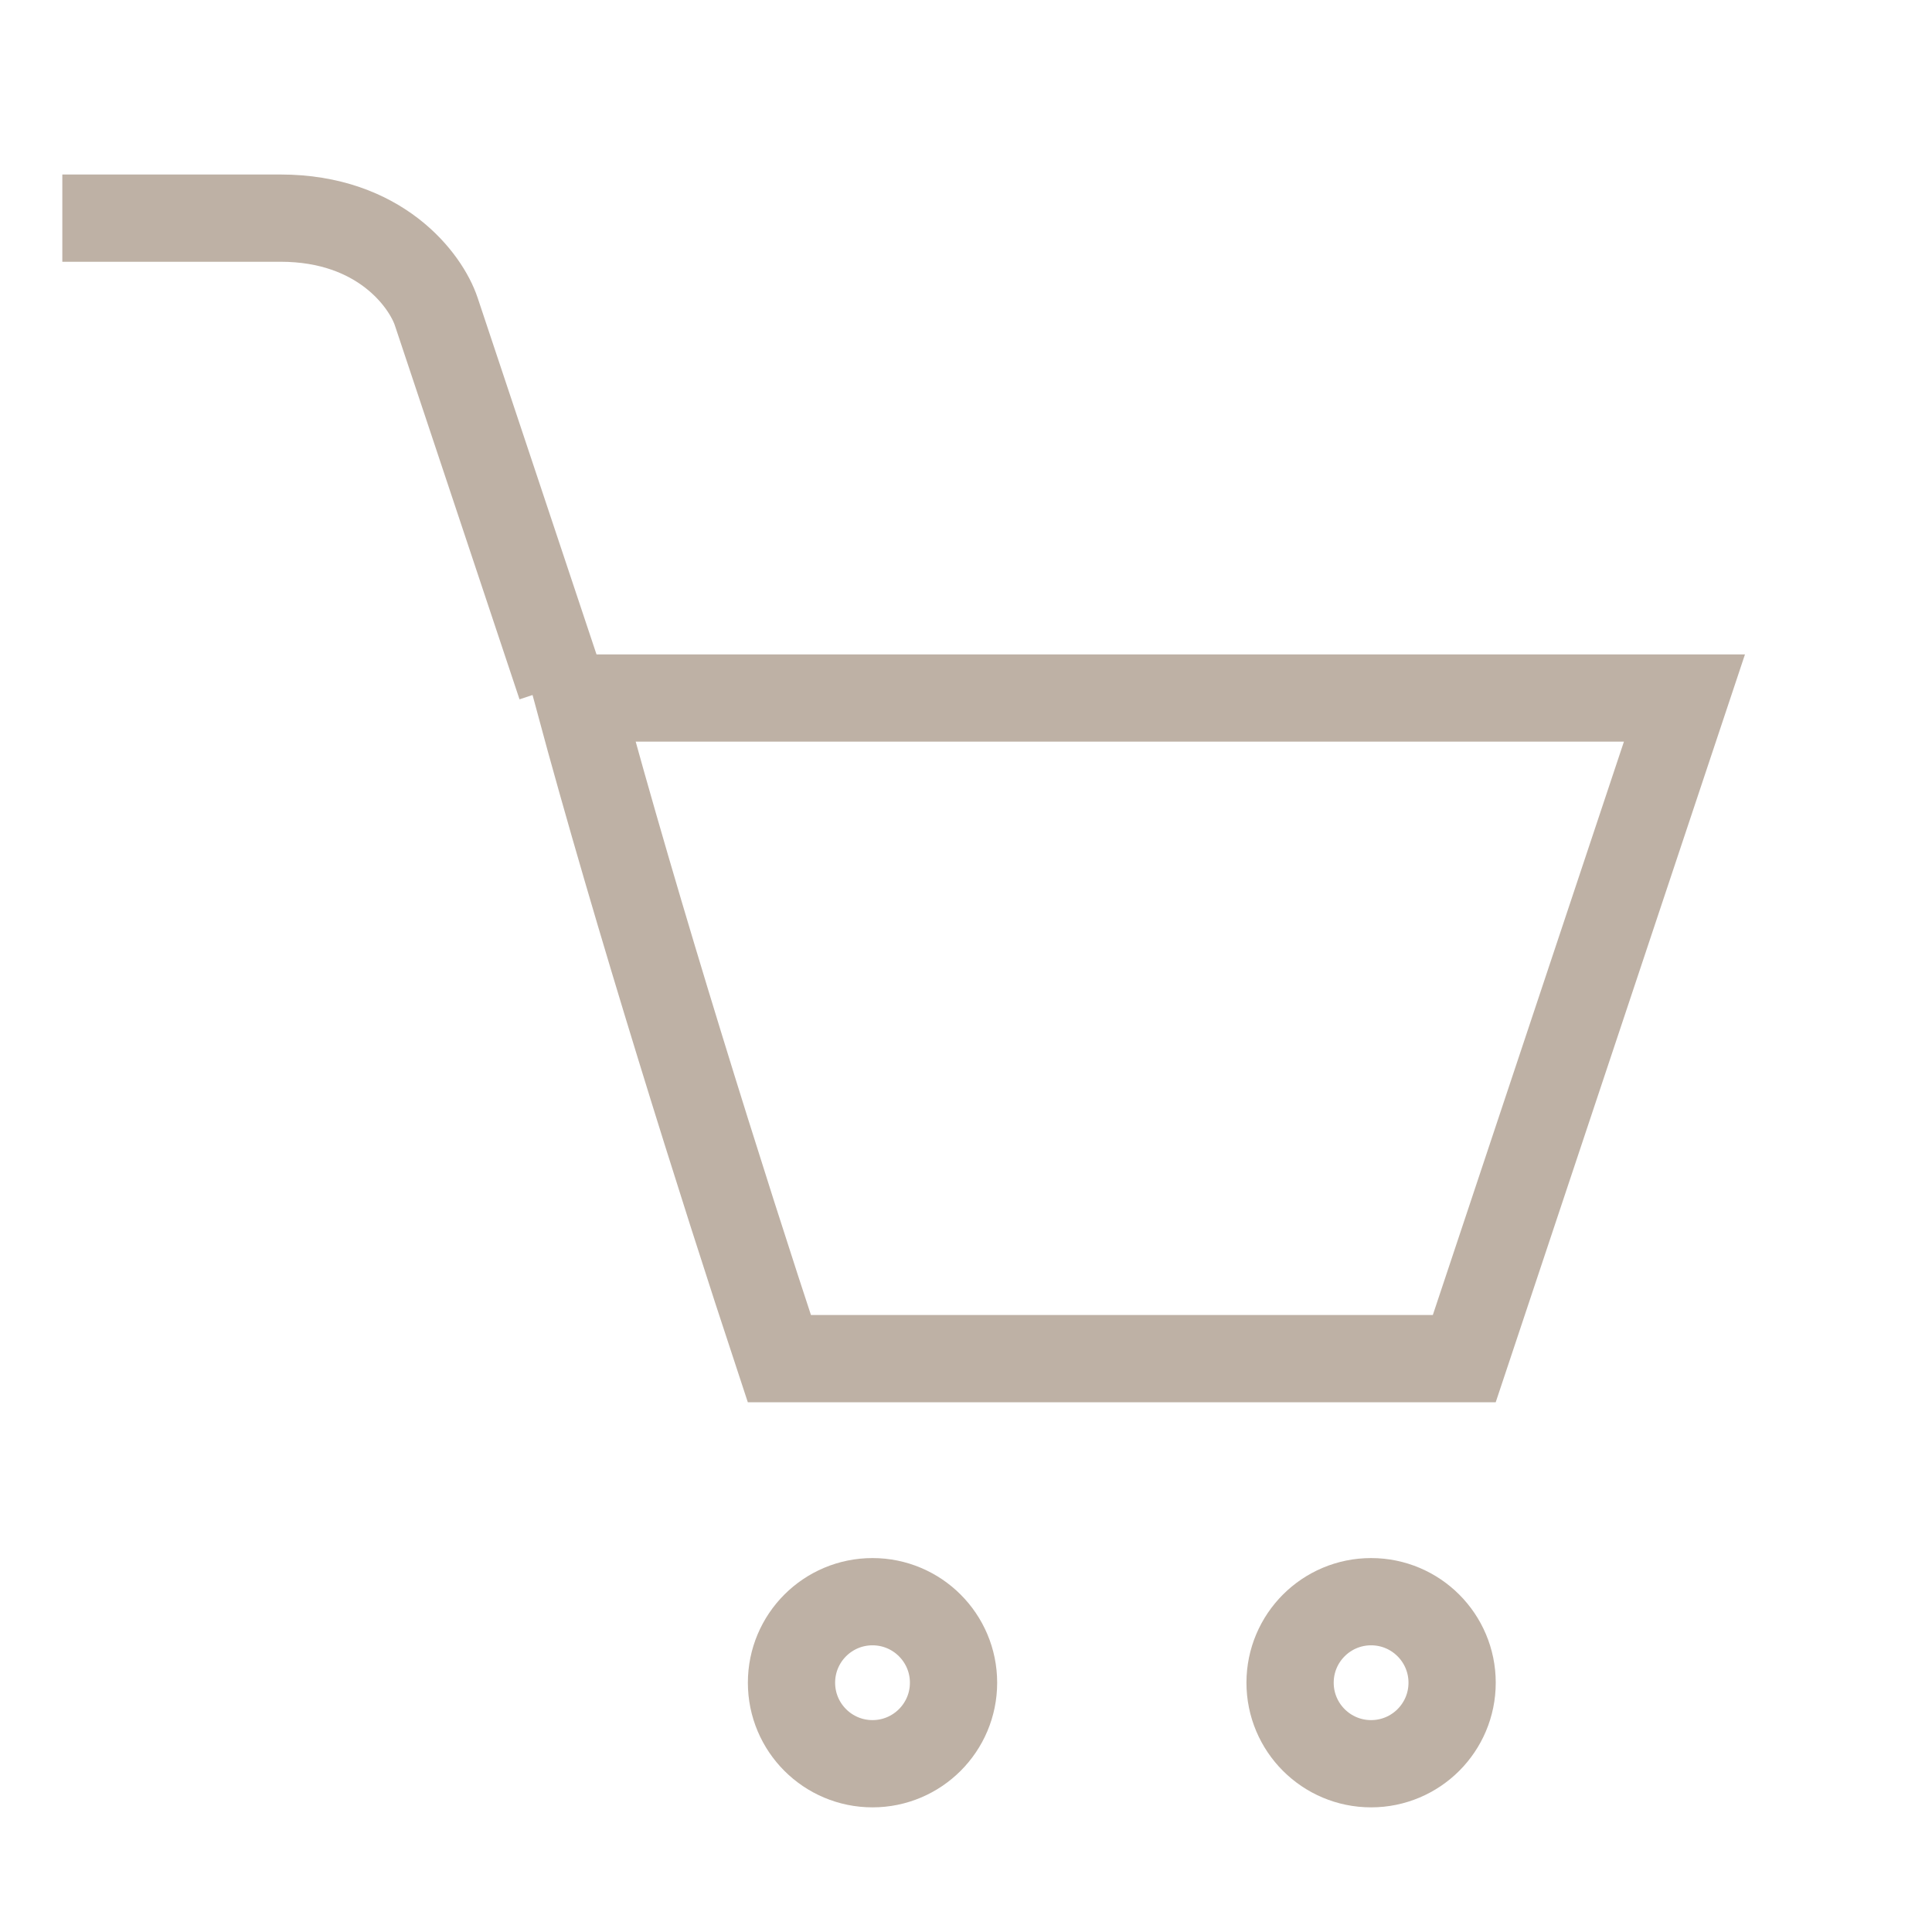
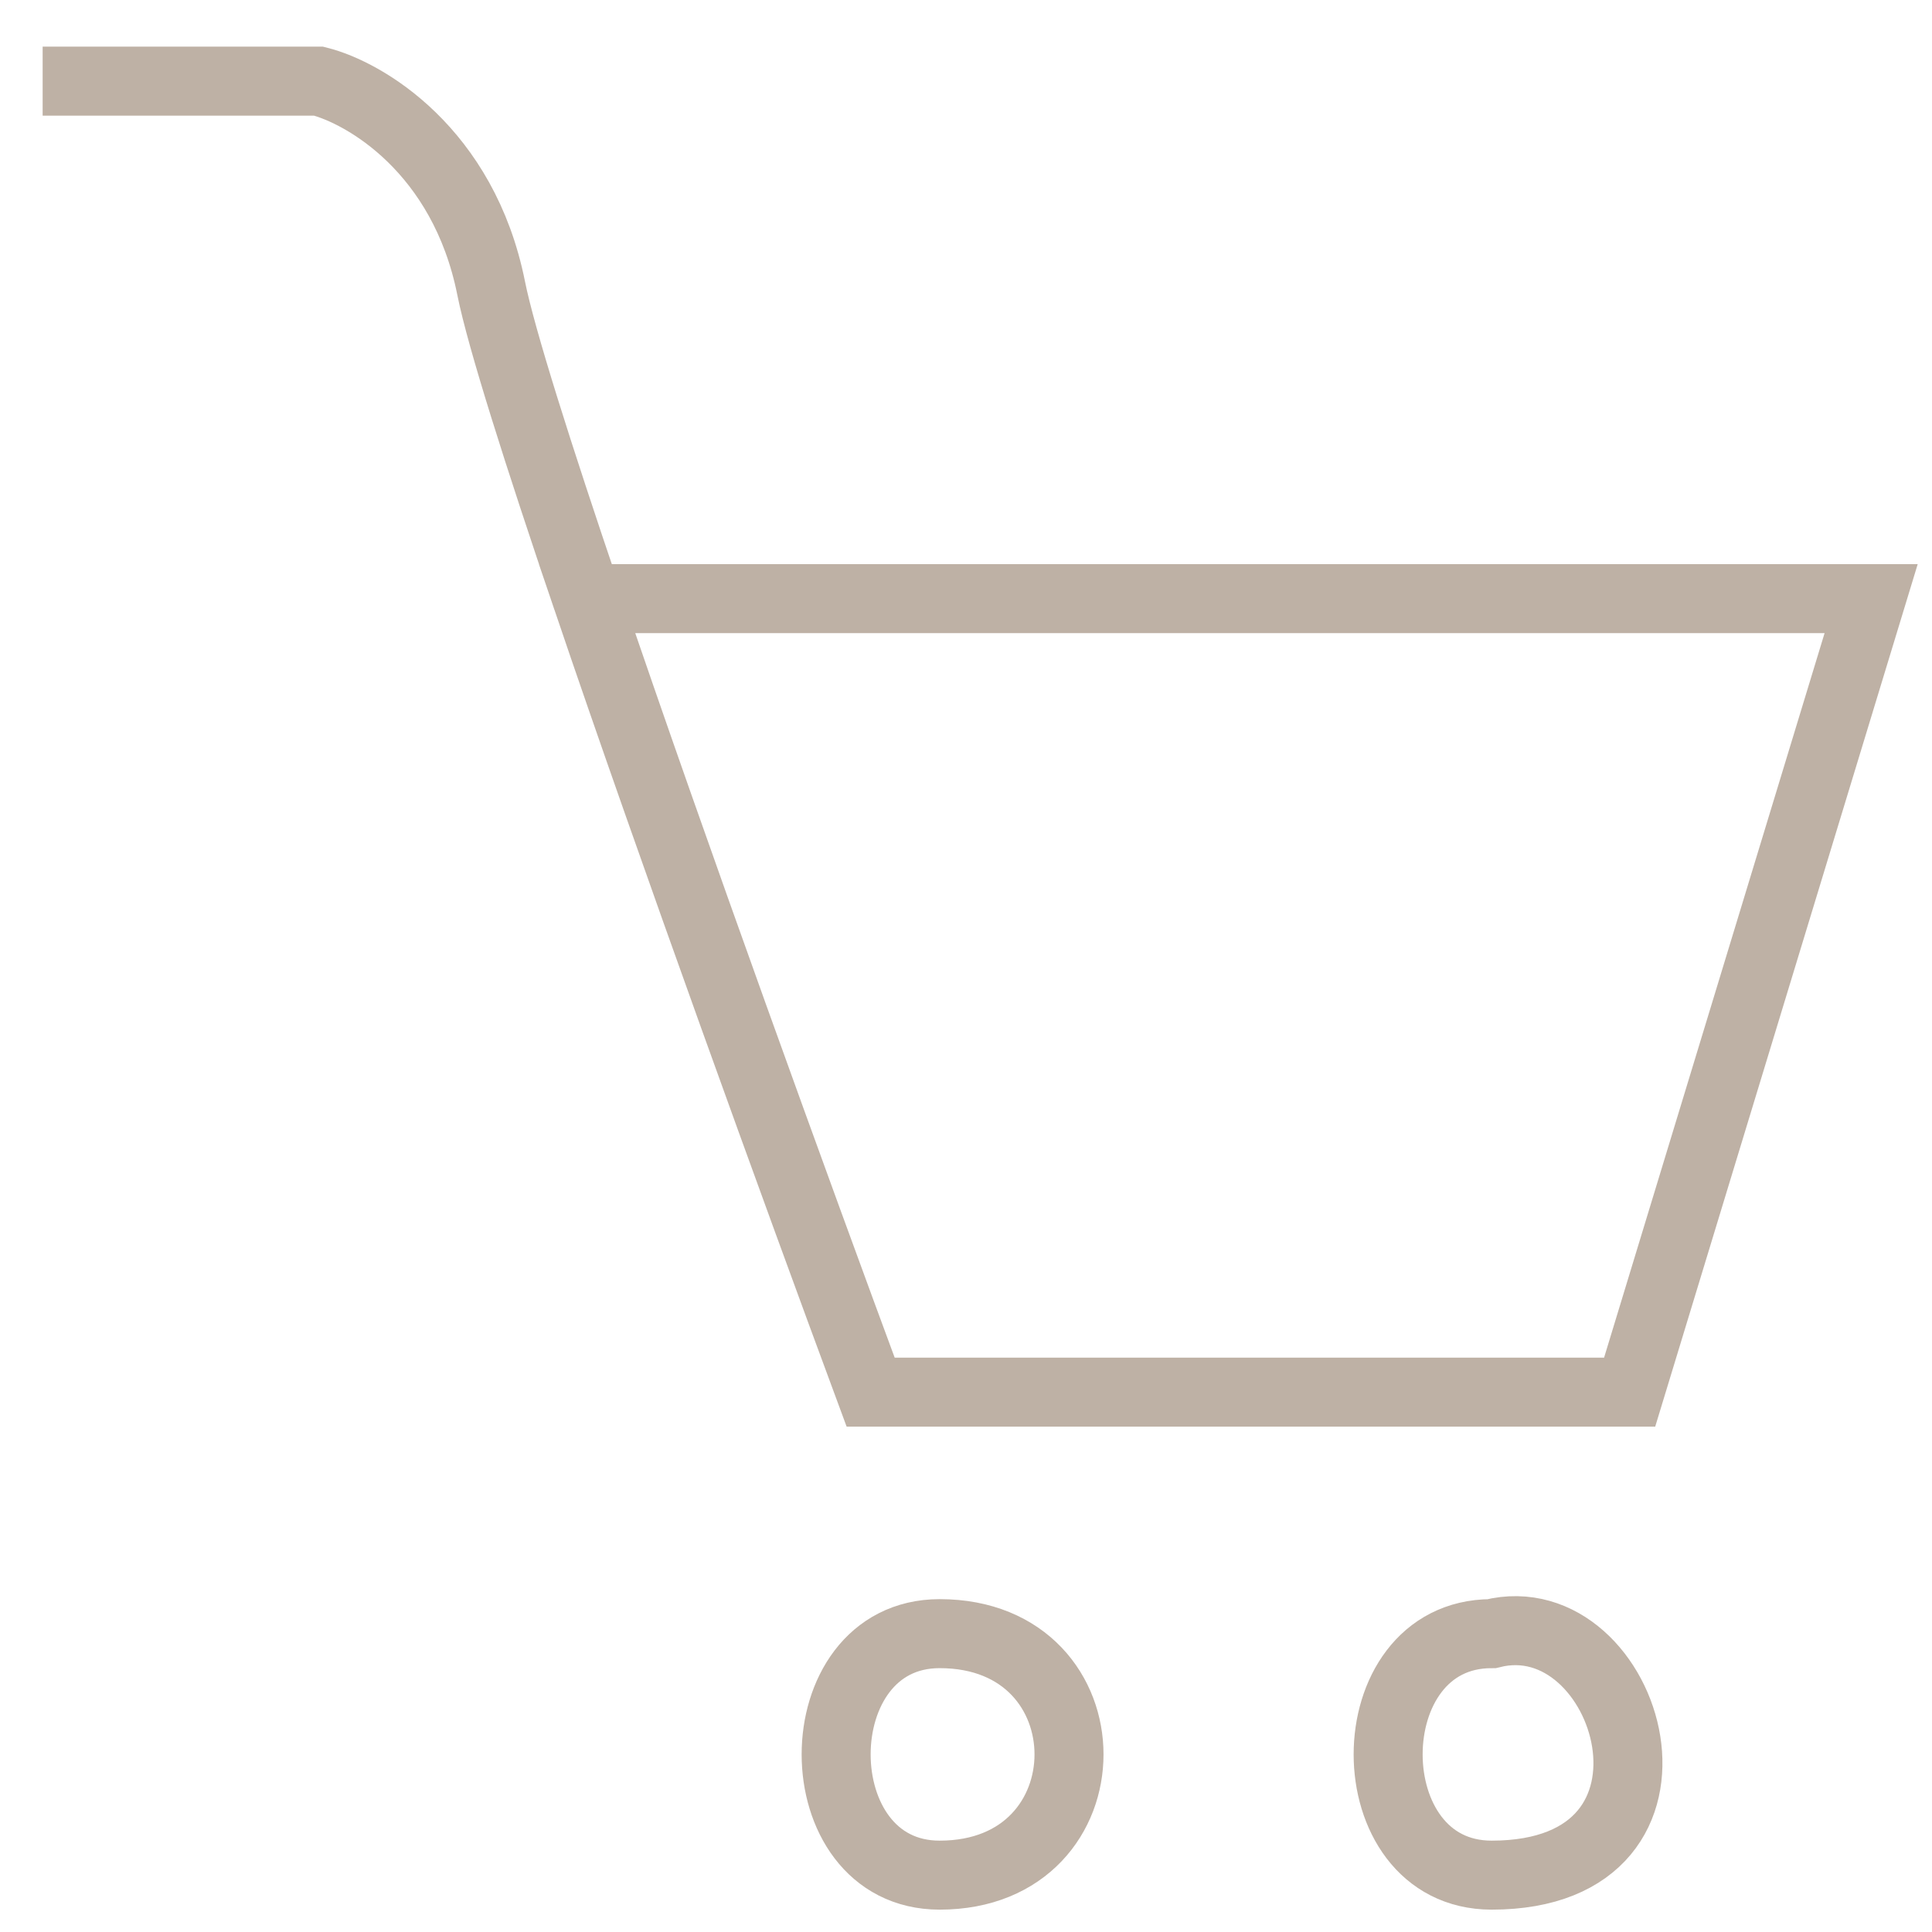
- <svg xmlns="http://www.w3.org/2000/svg" width="31" height="31" viewBox="0 0 31 31" fill="none">
-   <path d="M27.028 11.2L23.495 21.8H12.505C11.588 19.026 10.23 14.716 9.282 11.2H27.028ZM15.3 27C15.3 27.718 14.717 28.3 14 28.3C13.282 28.3 12.7 27.718 12.7 27C12.7 26.282 13.282 25.7 14 25.7C14.717 25.7 15.3 26.282 15.3 27ZM23.3 27C23.3 27.718 22.718 28.3 22 28.3C21.282 28.3 20.7 27.718 20.7 27C20.7 26.282 21.282 25.7 22 25.7C22.718 25.7 23.3 26.282 23.3 27Z" stroke="#BEB1A5" stroke-width="1.4" />
-   <path d="M9 11L7 5C6.833 4.5 6.1 3.5 4.5 3.5C2.9 3.5 1.5 3.5 1 3.5" stroke="#BEB1A5" stroke-width="1.4" />
+ <svg xmlns="http://www.w3.org/2000/svg" width="28" height="28" viewBox="0 0 28 28" fill="none">
+   <path d="M0.618 1.176H4.618C5.284 1.343 6.718 2.176 7.118 4.176C7.262 4.897 7.8 6.592 8.508 8.676M8.508 8.676C9.763 12.375 11.552 17.298 12.618 20.176H23.618L27.118 8.676H8.508ZM13.618 23.676C11.618 23.676 11.618 27.176 13.618 27.176C16.118 27.176 16.118 23.676 13.618 23.676ZM21.618 23.676C19.618 23.676 19.618 27.176 21.618 27.176C24.818 27.176 23.618 23.176 21.618 23.676Z" stroke="#BEB1A5" />
</svg>
